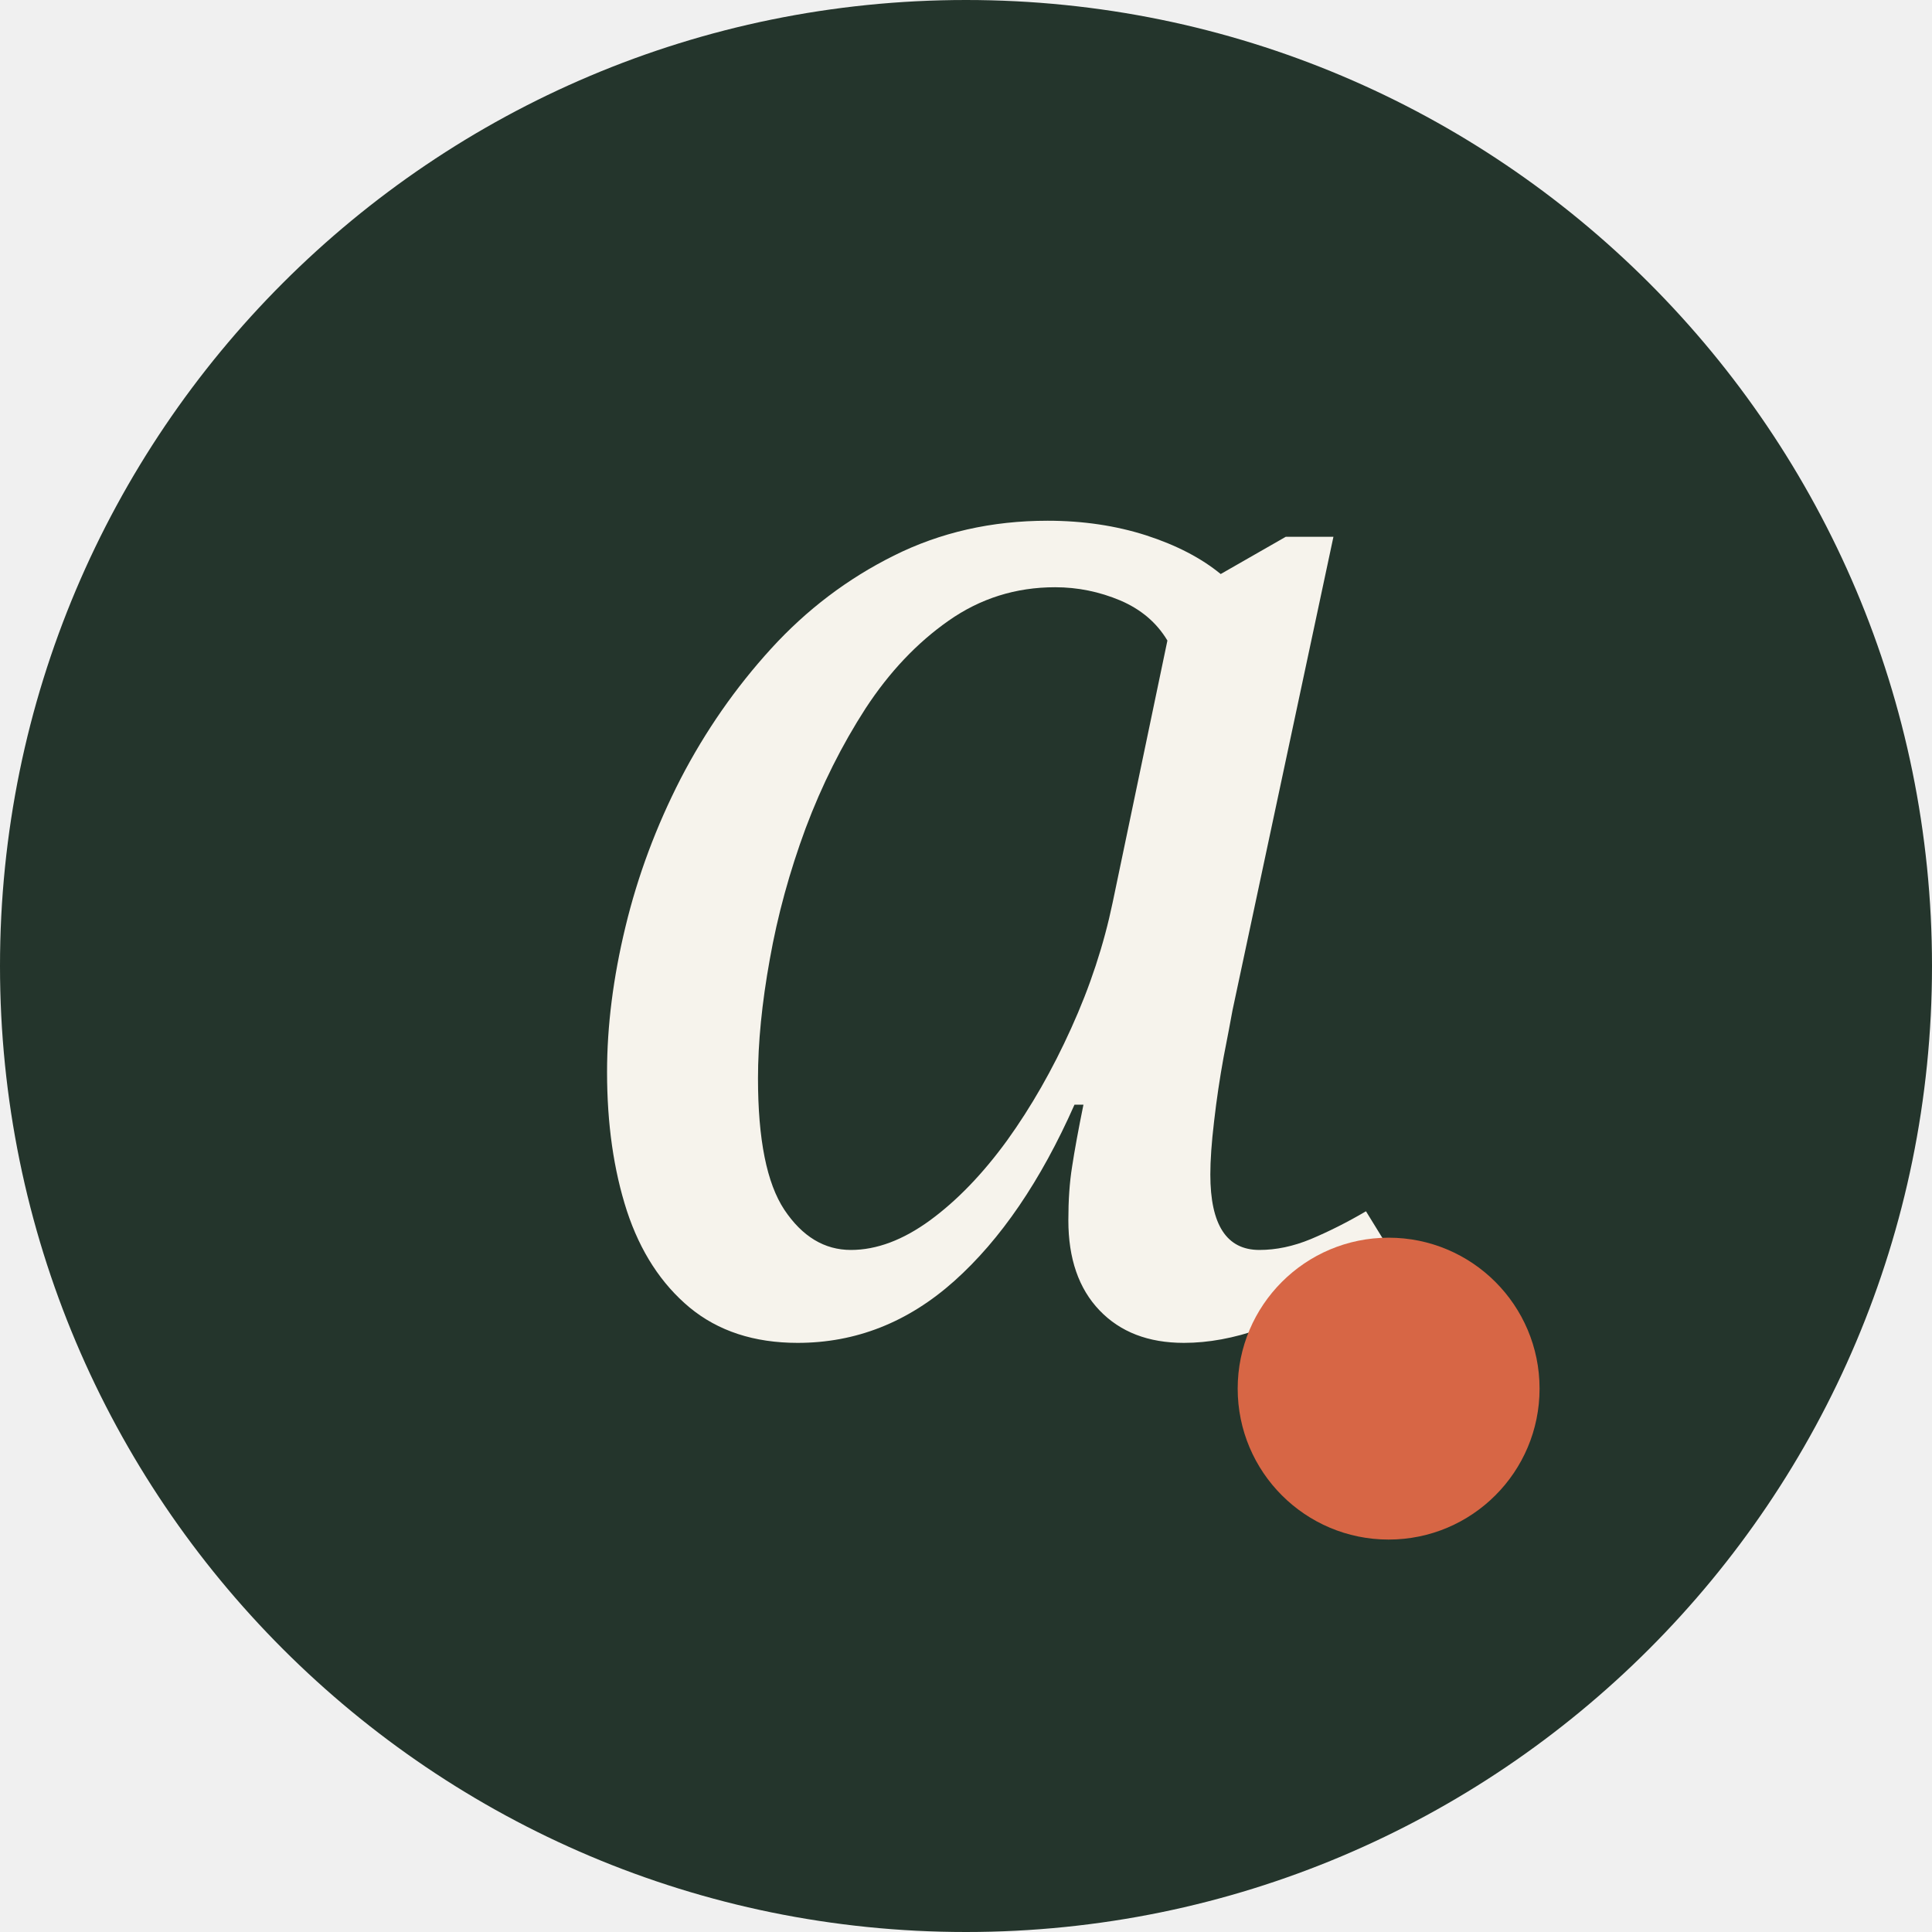
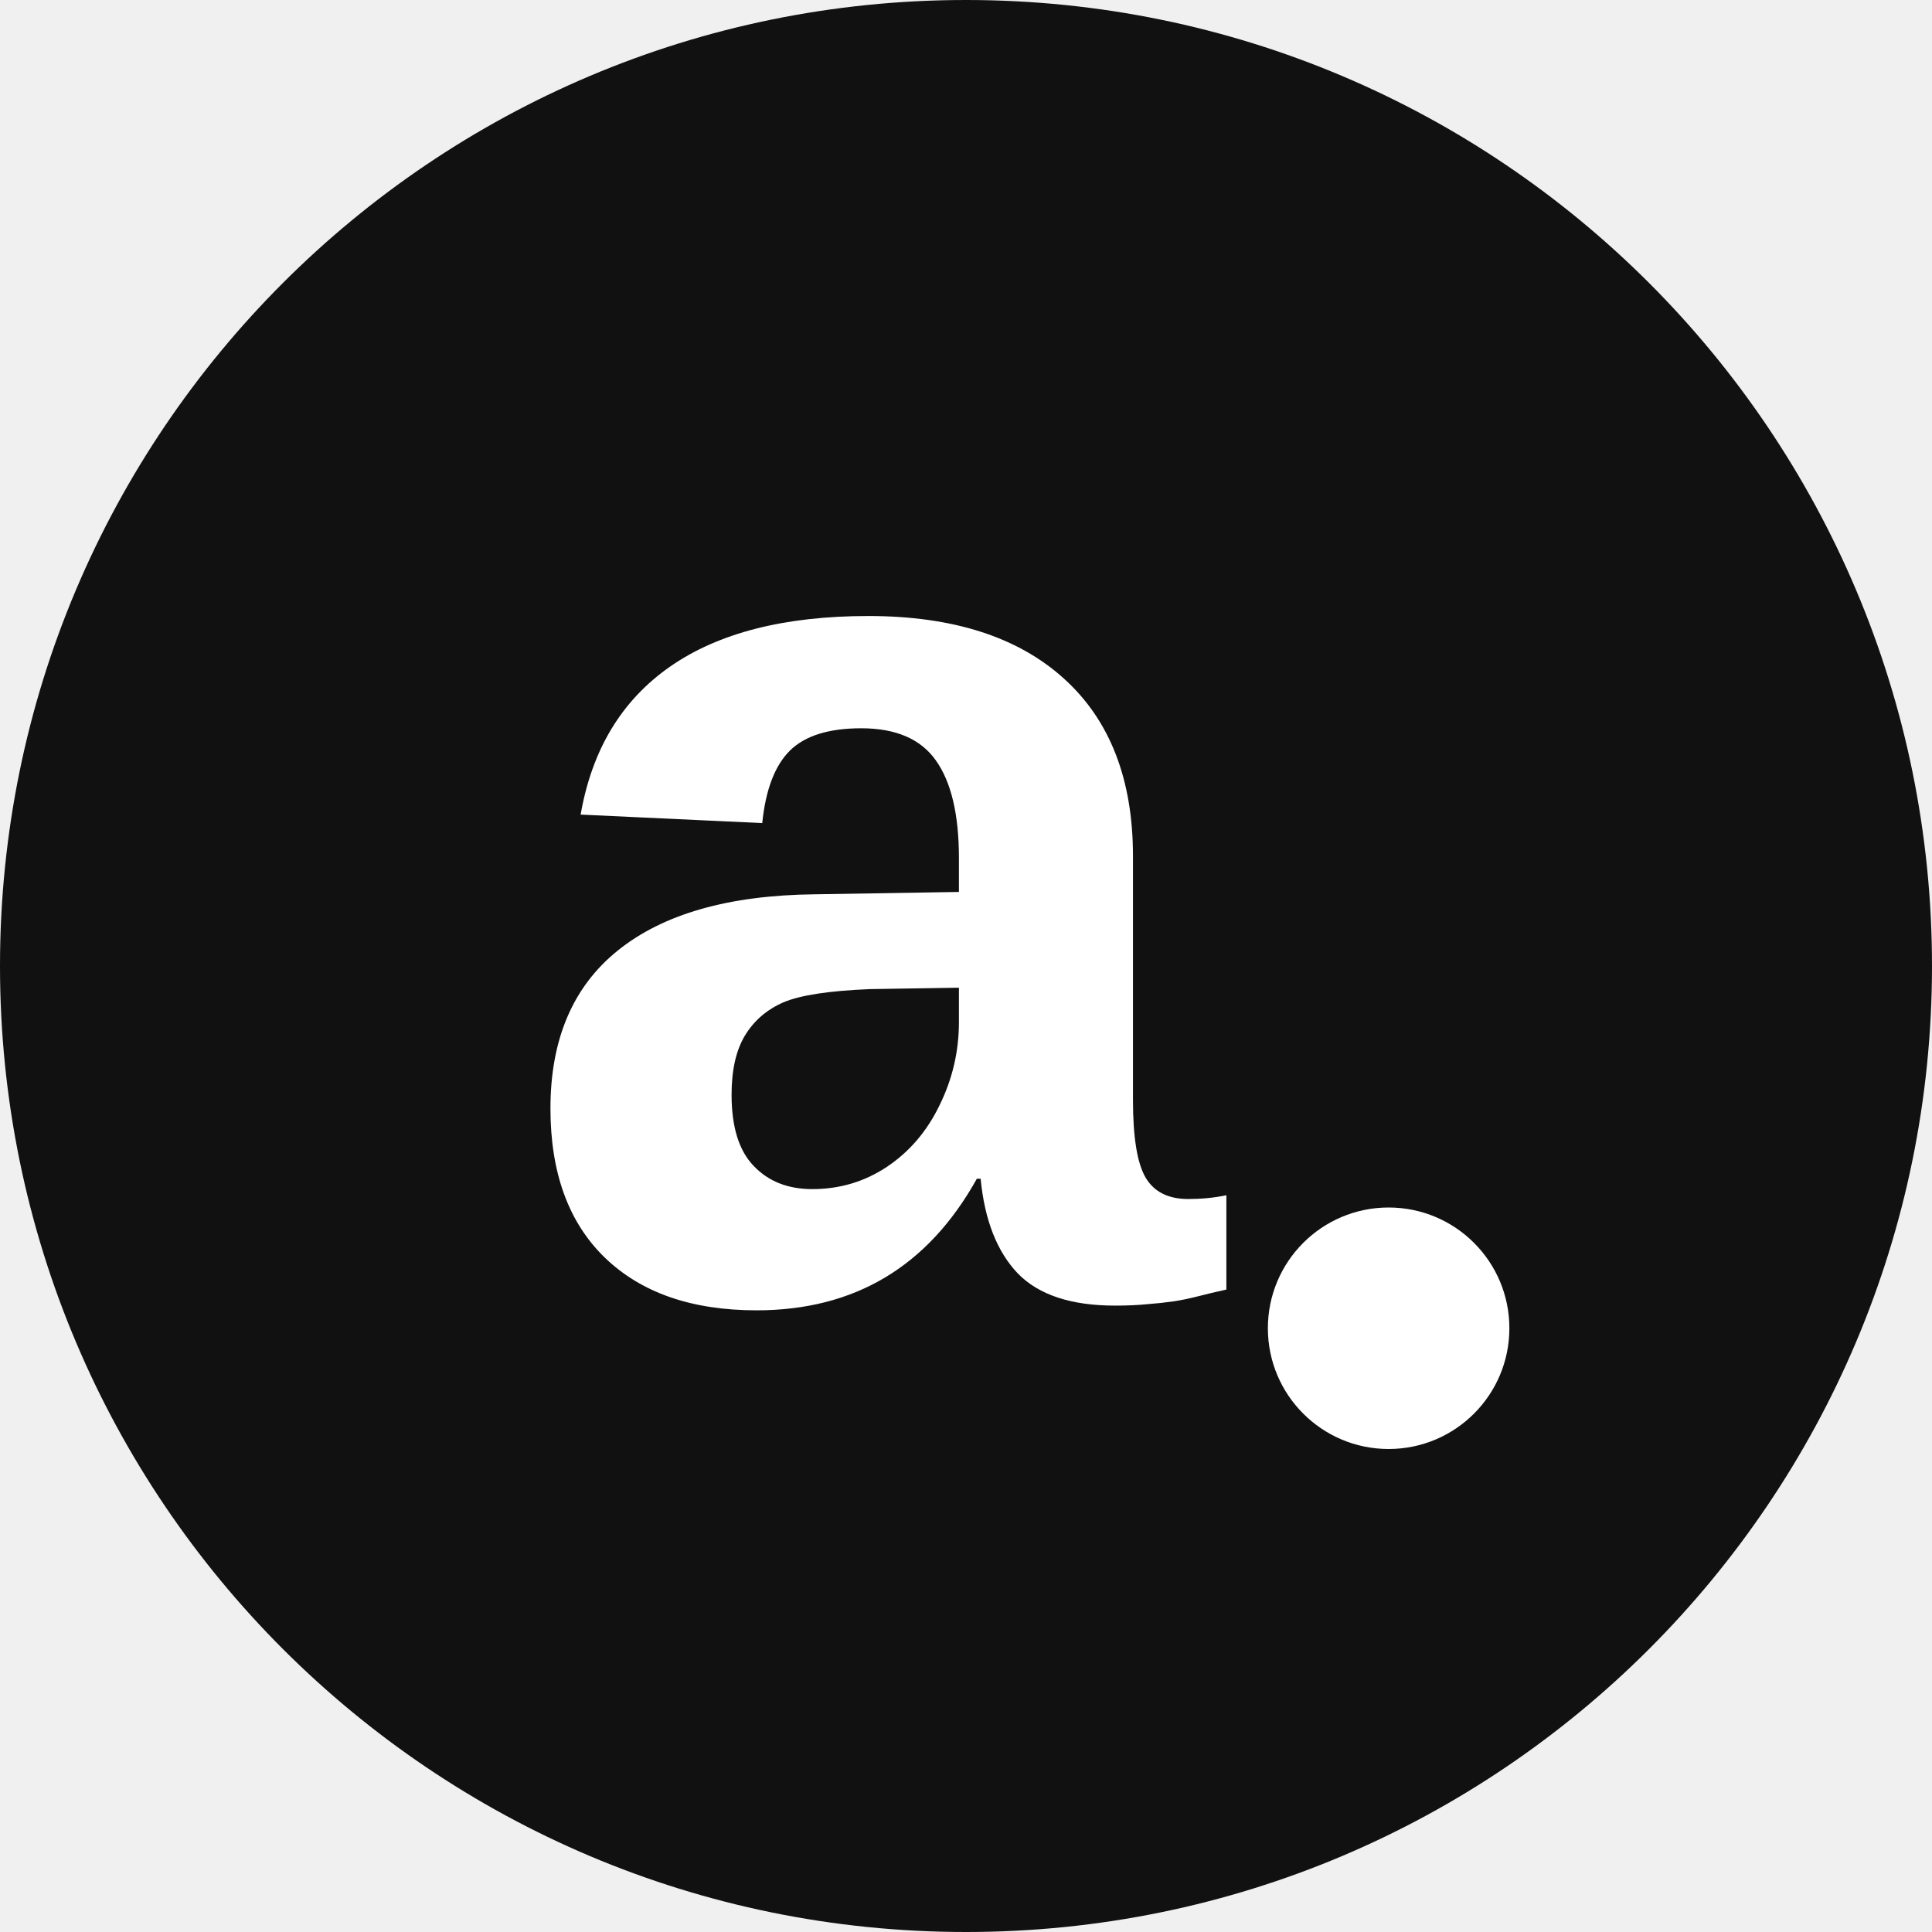
<svg xmlns="http://www.w3.org/2000/svg" viewBox="0 0 64 64">
-   <rect width="64" height="64" rx="32" fill="#24352c" />
-   <text x="18" y="44" fill="#f6f3ec" font-family="Georgia,serif" font-size="49" font-style="italic">a</text>
-   <circle cx="46" cy="46" r="5" fill="#d76645" />
+   <rect width="64" height="64" rx="32" fill="#111" />
+   <text x="17" y="43" fill="#fff" font-family="Arial,sans-serif" font-size="42" font-weight="600">a</text>
+   <circle cx="46" cy="44" r="4" fill="#fff" />
</svg>
